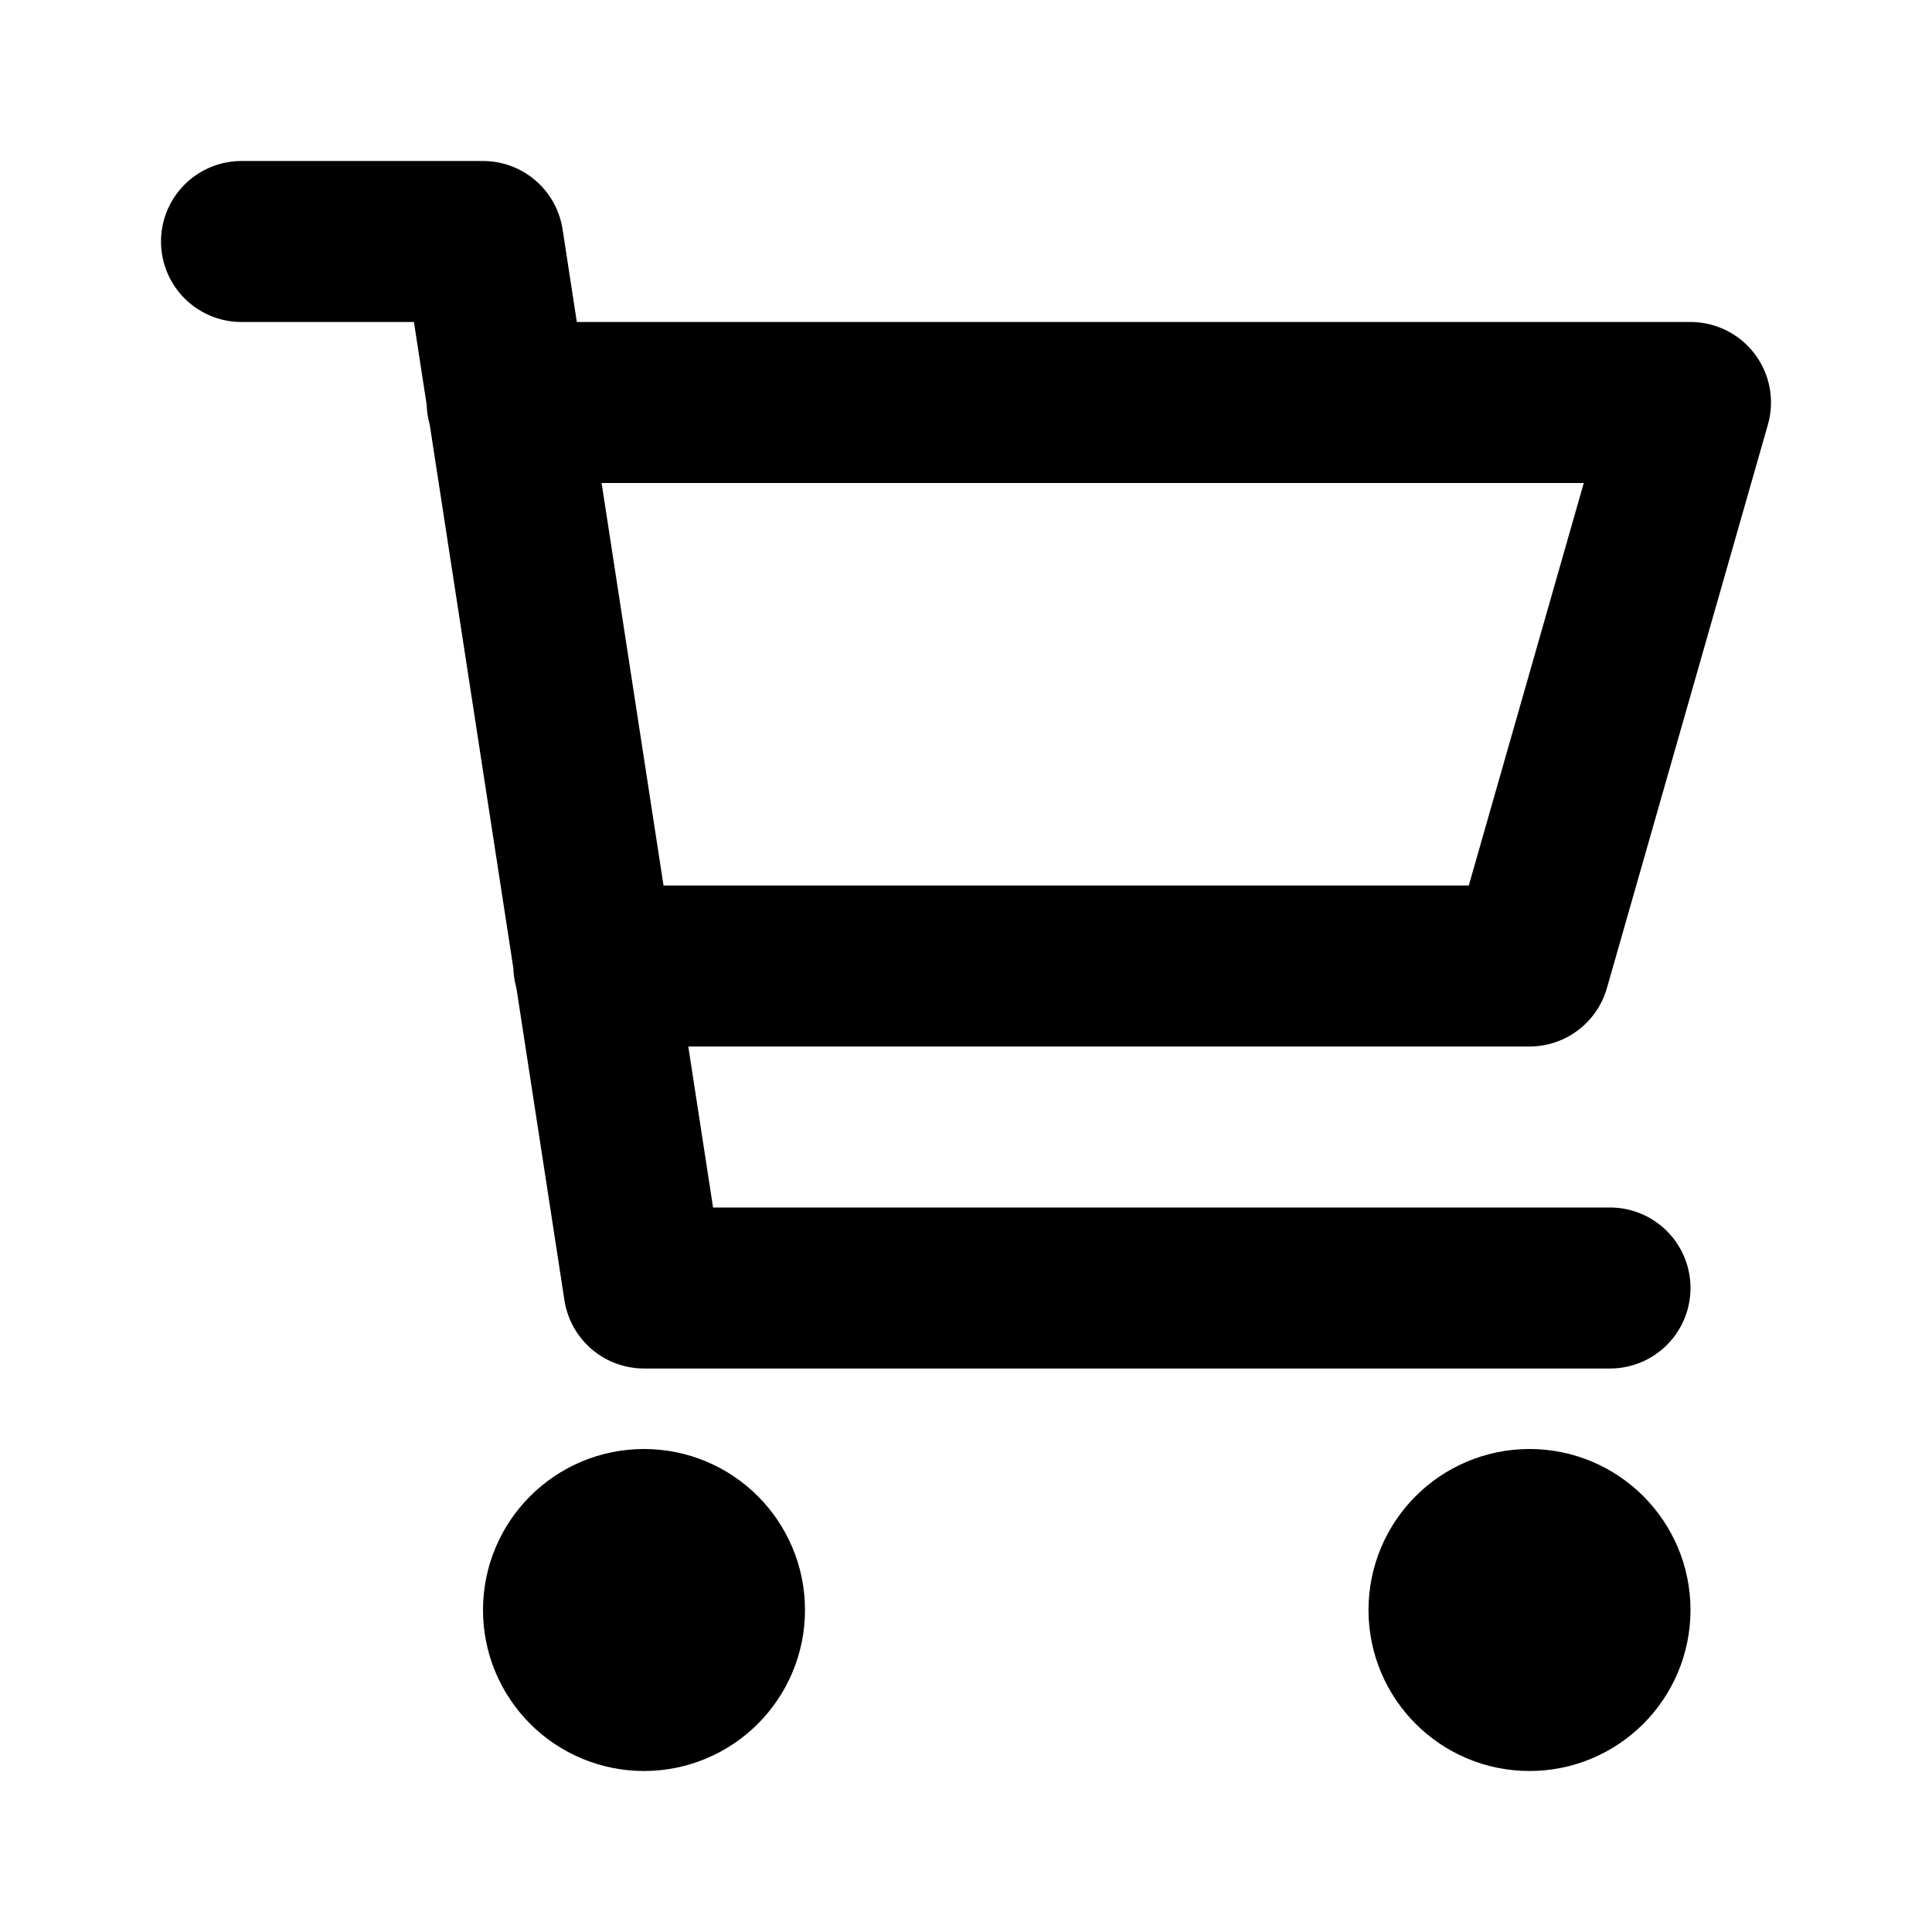
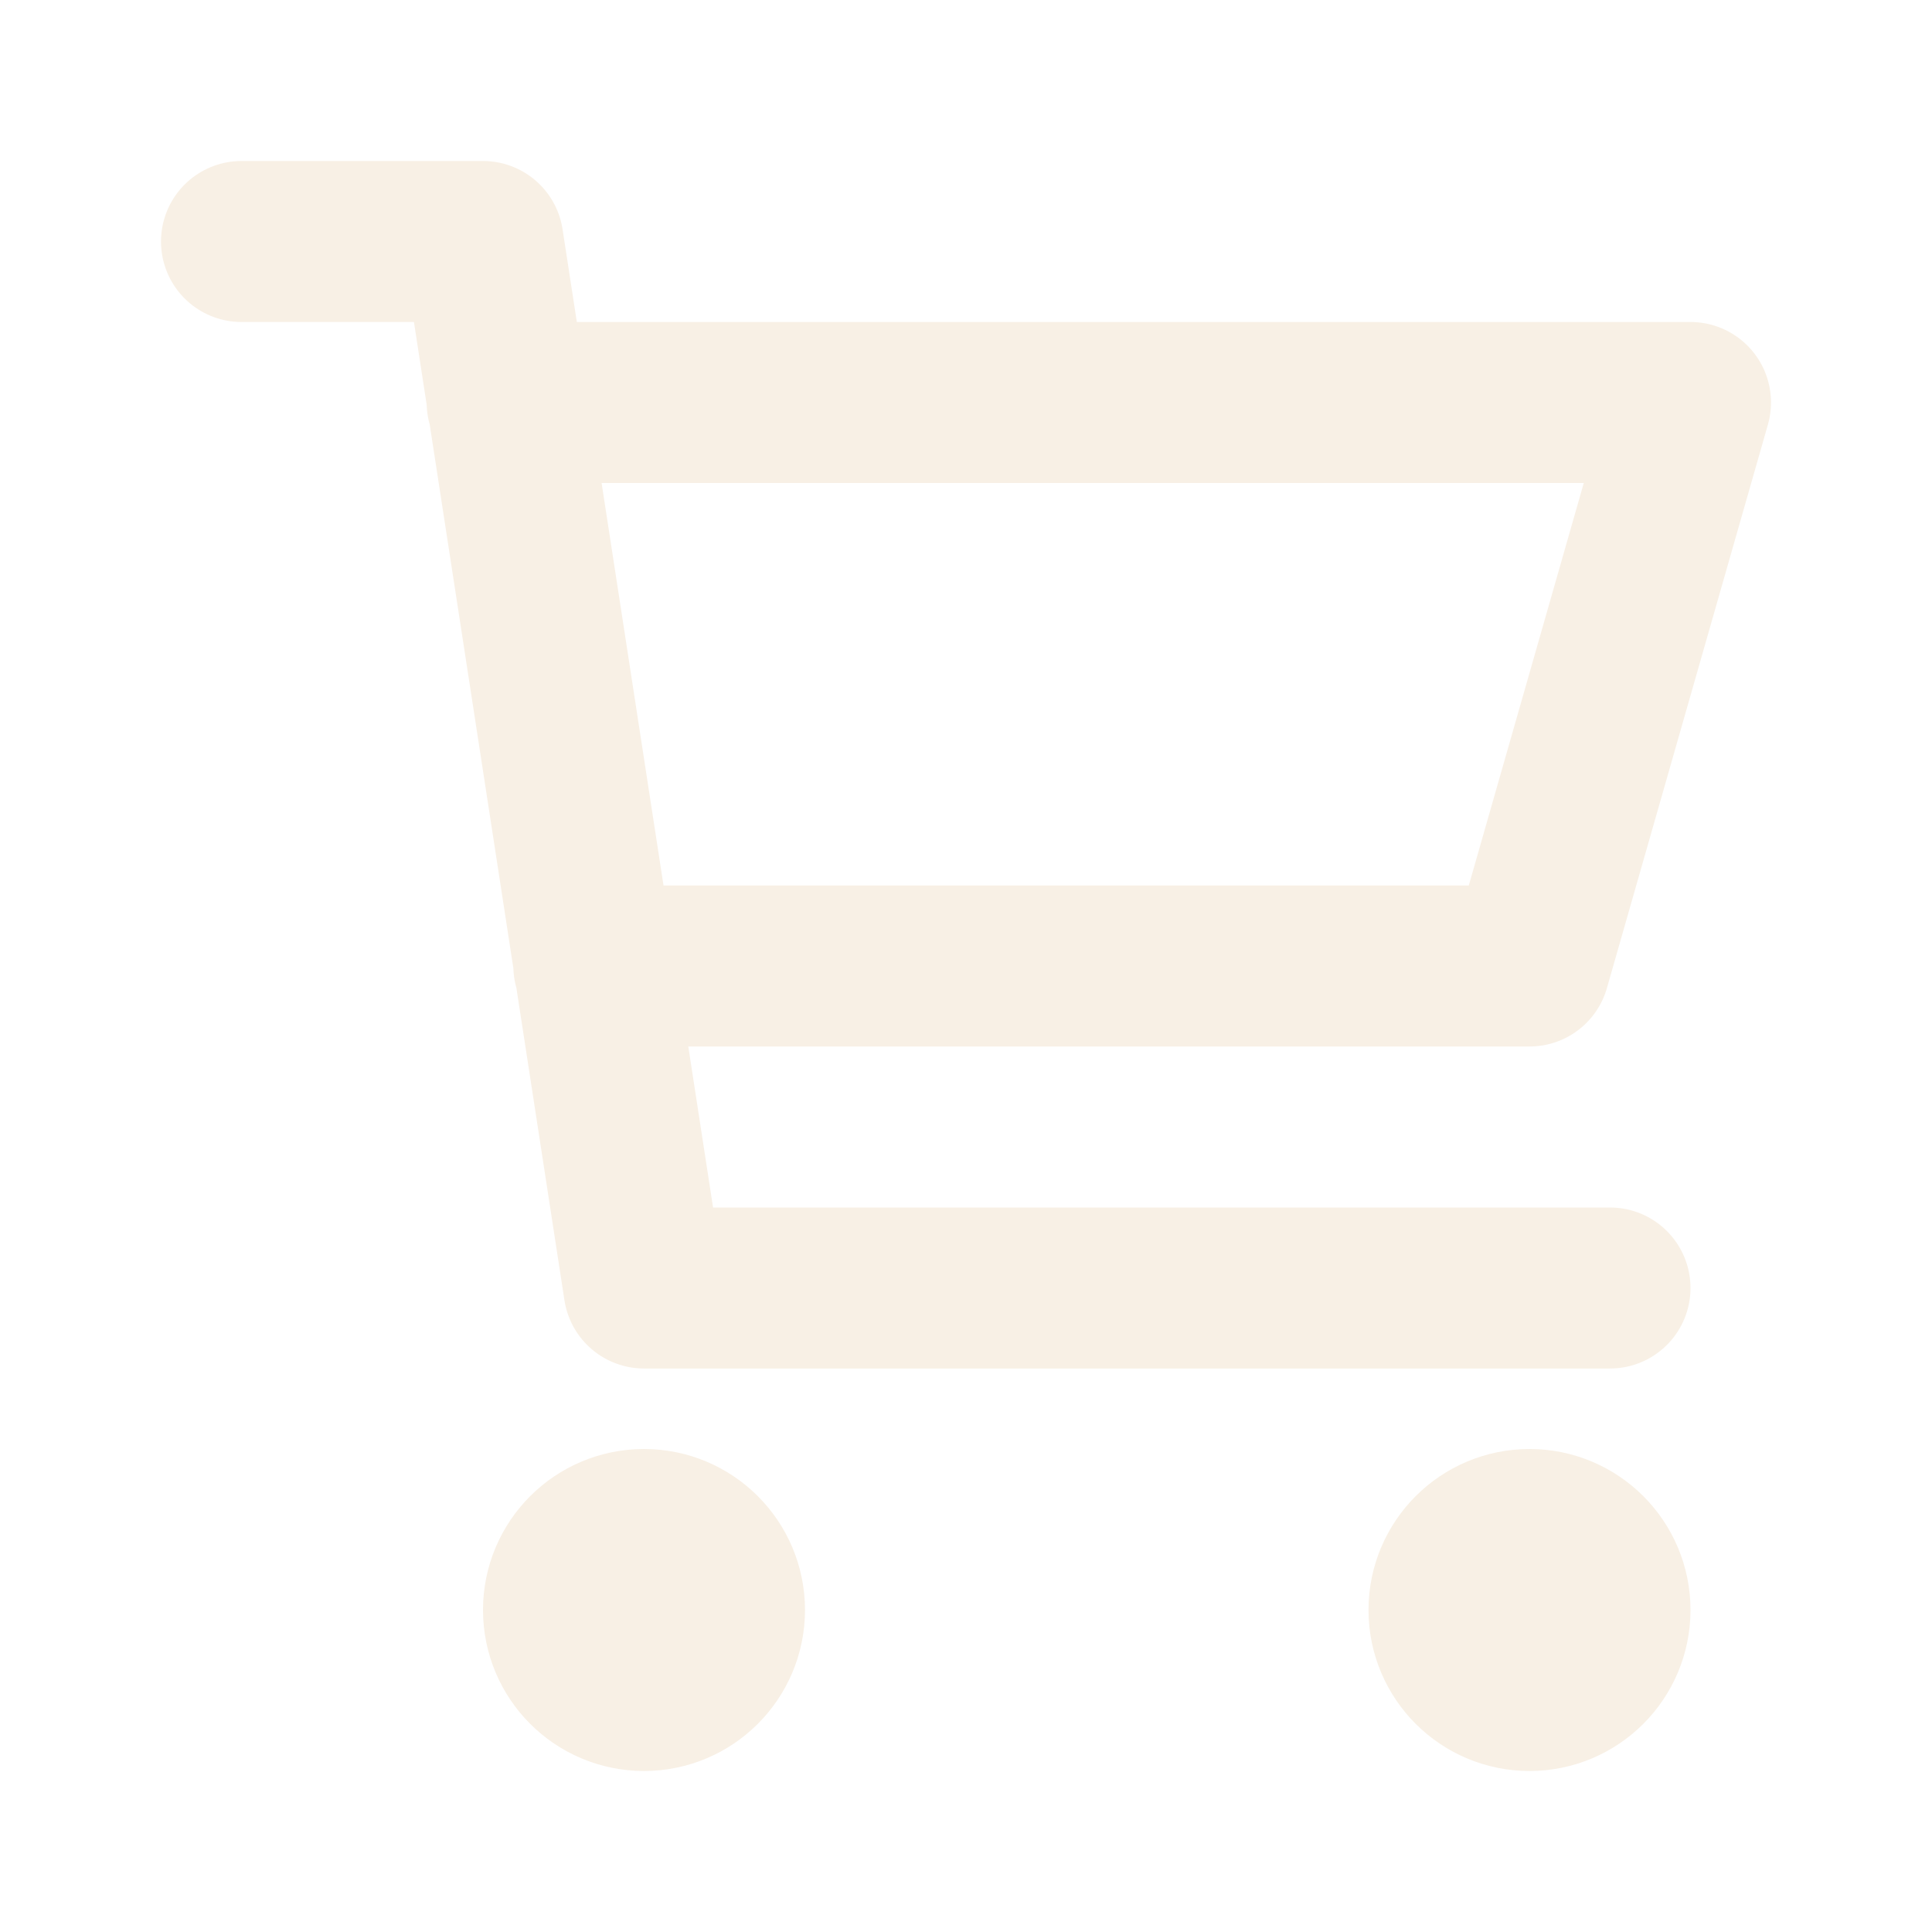
<svg xmlns="http://www.w3.org/2000/svg" width="800px" height="800px" viewBox="0 0 24 24" fill="none">
-   <path d="M6.3 5H21L19 12H7.377M20 16H8L6 3H3M9 20C9 20.552 8.552 21 8 21C7.448 21 7 20.552 7 20C7 19.448 7.448 19 8 19C8.552 19 9 19.448 9 20ZM20 20C20 20.552 19.552 21 19 21C18.448 21 18 20.552 18 20C18 19.448 18.448 19 19 19C19.552 19 20 19.448 20 20Z" stroke="#000000" stroke-width="2" stroke-linecap="round" stroke-linejoin="round" />
+   <g id="SVGRepo_bgCarrier" stroke-width="0" />
+   <g id="SVGRepo_tracerCarrier" stroke-linecap="round" stroke-linejoin="round" />
+   <g id="SVGRepo_iconCarrier">
+     <path d="M6.3 5H21L19 12H7.377M20 16H8L6 3H3M9 20C9 20.552 8.552 21 8 21C7.448 21 7 20.552 7 20C7 19.448 7.448 19 8 19C8.552 19 9 19.448 9 20ZM20 20C20 20.552 19.552 21 19 21C18.448 21 18 20.552 18 20C18 19.448 18.448 19 19 19C19.552 19 20 19.448 20 20Z" stroke="#F8F0E5" stroke-width="2" stroke-linecap="round" stroke-linejoin="round" />
+   </g>
</svg>
